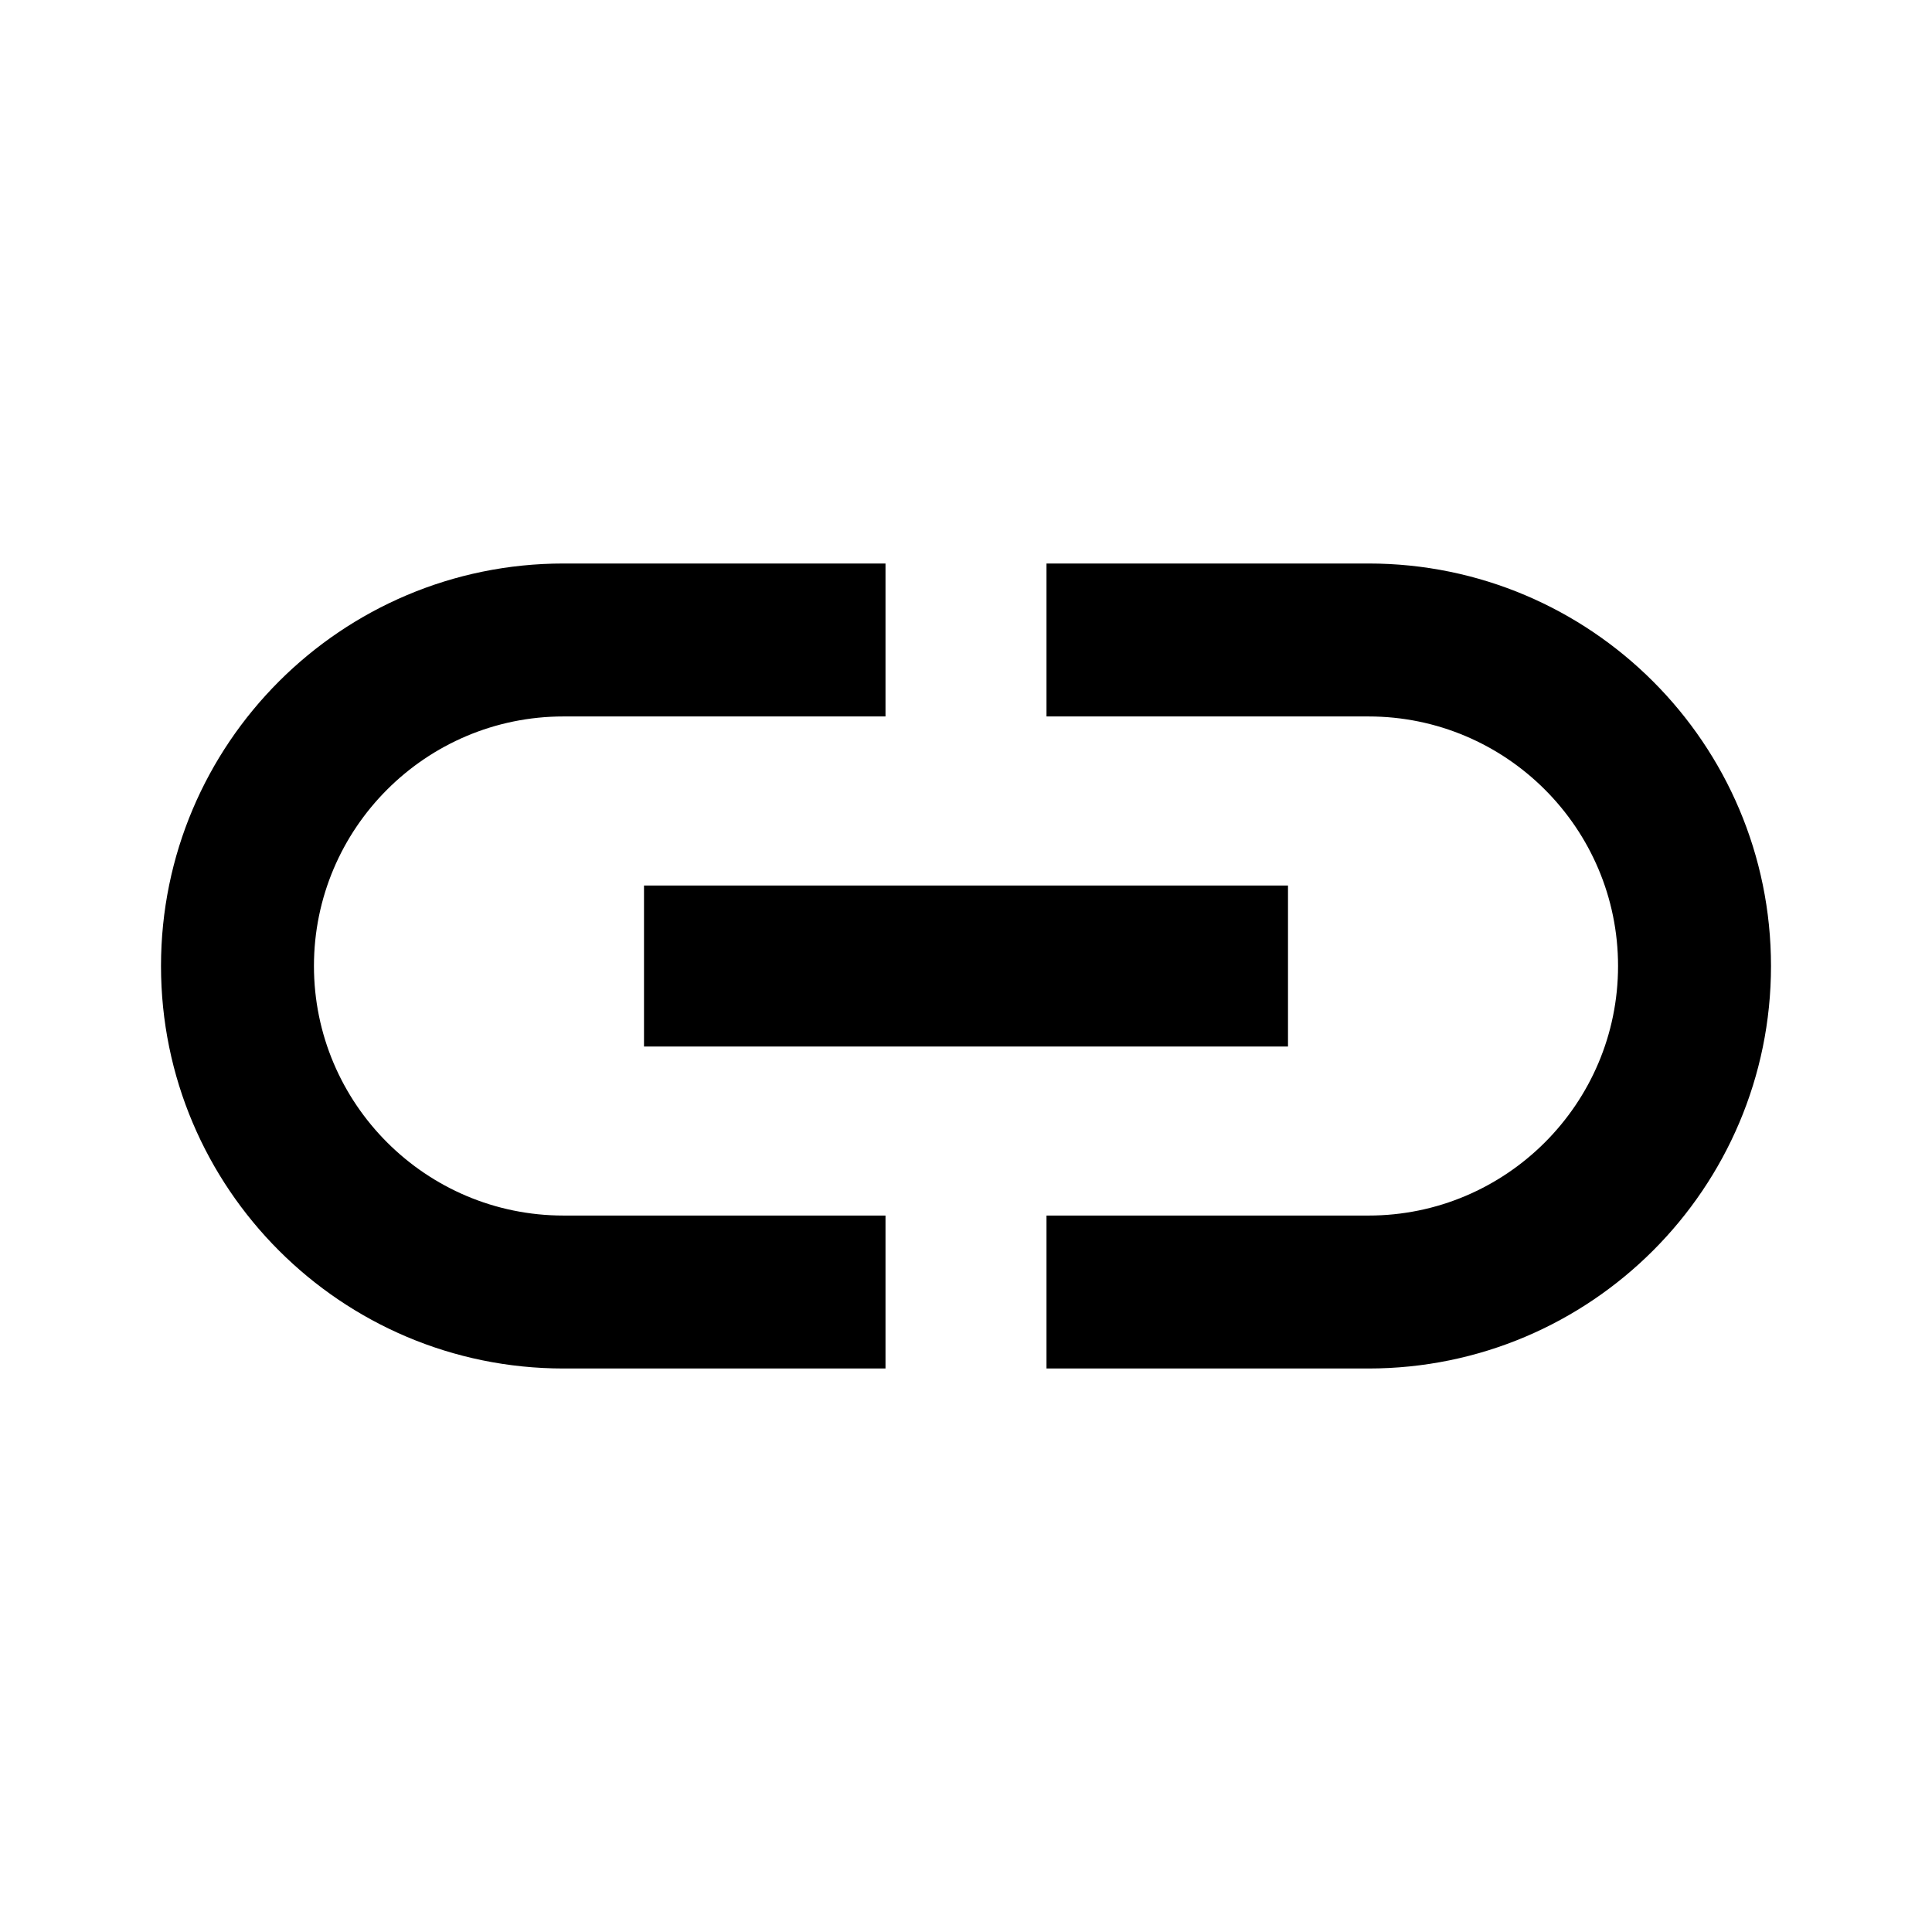
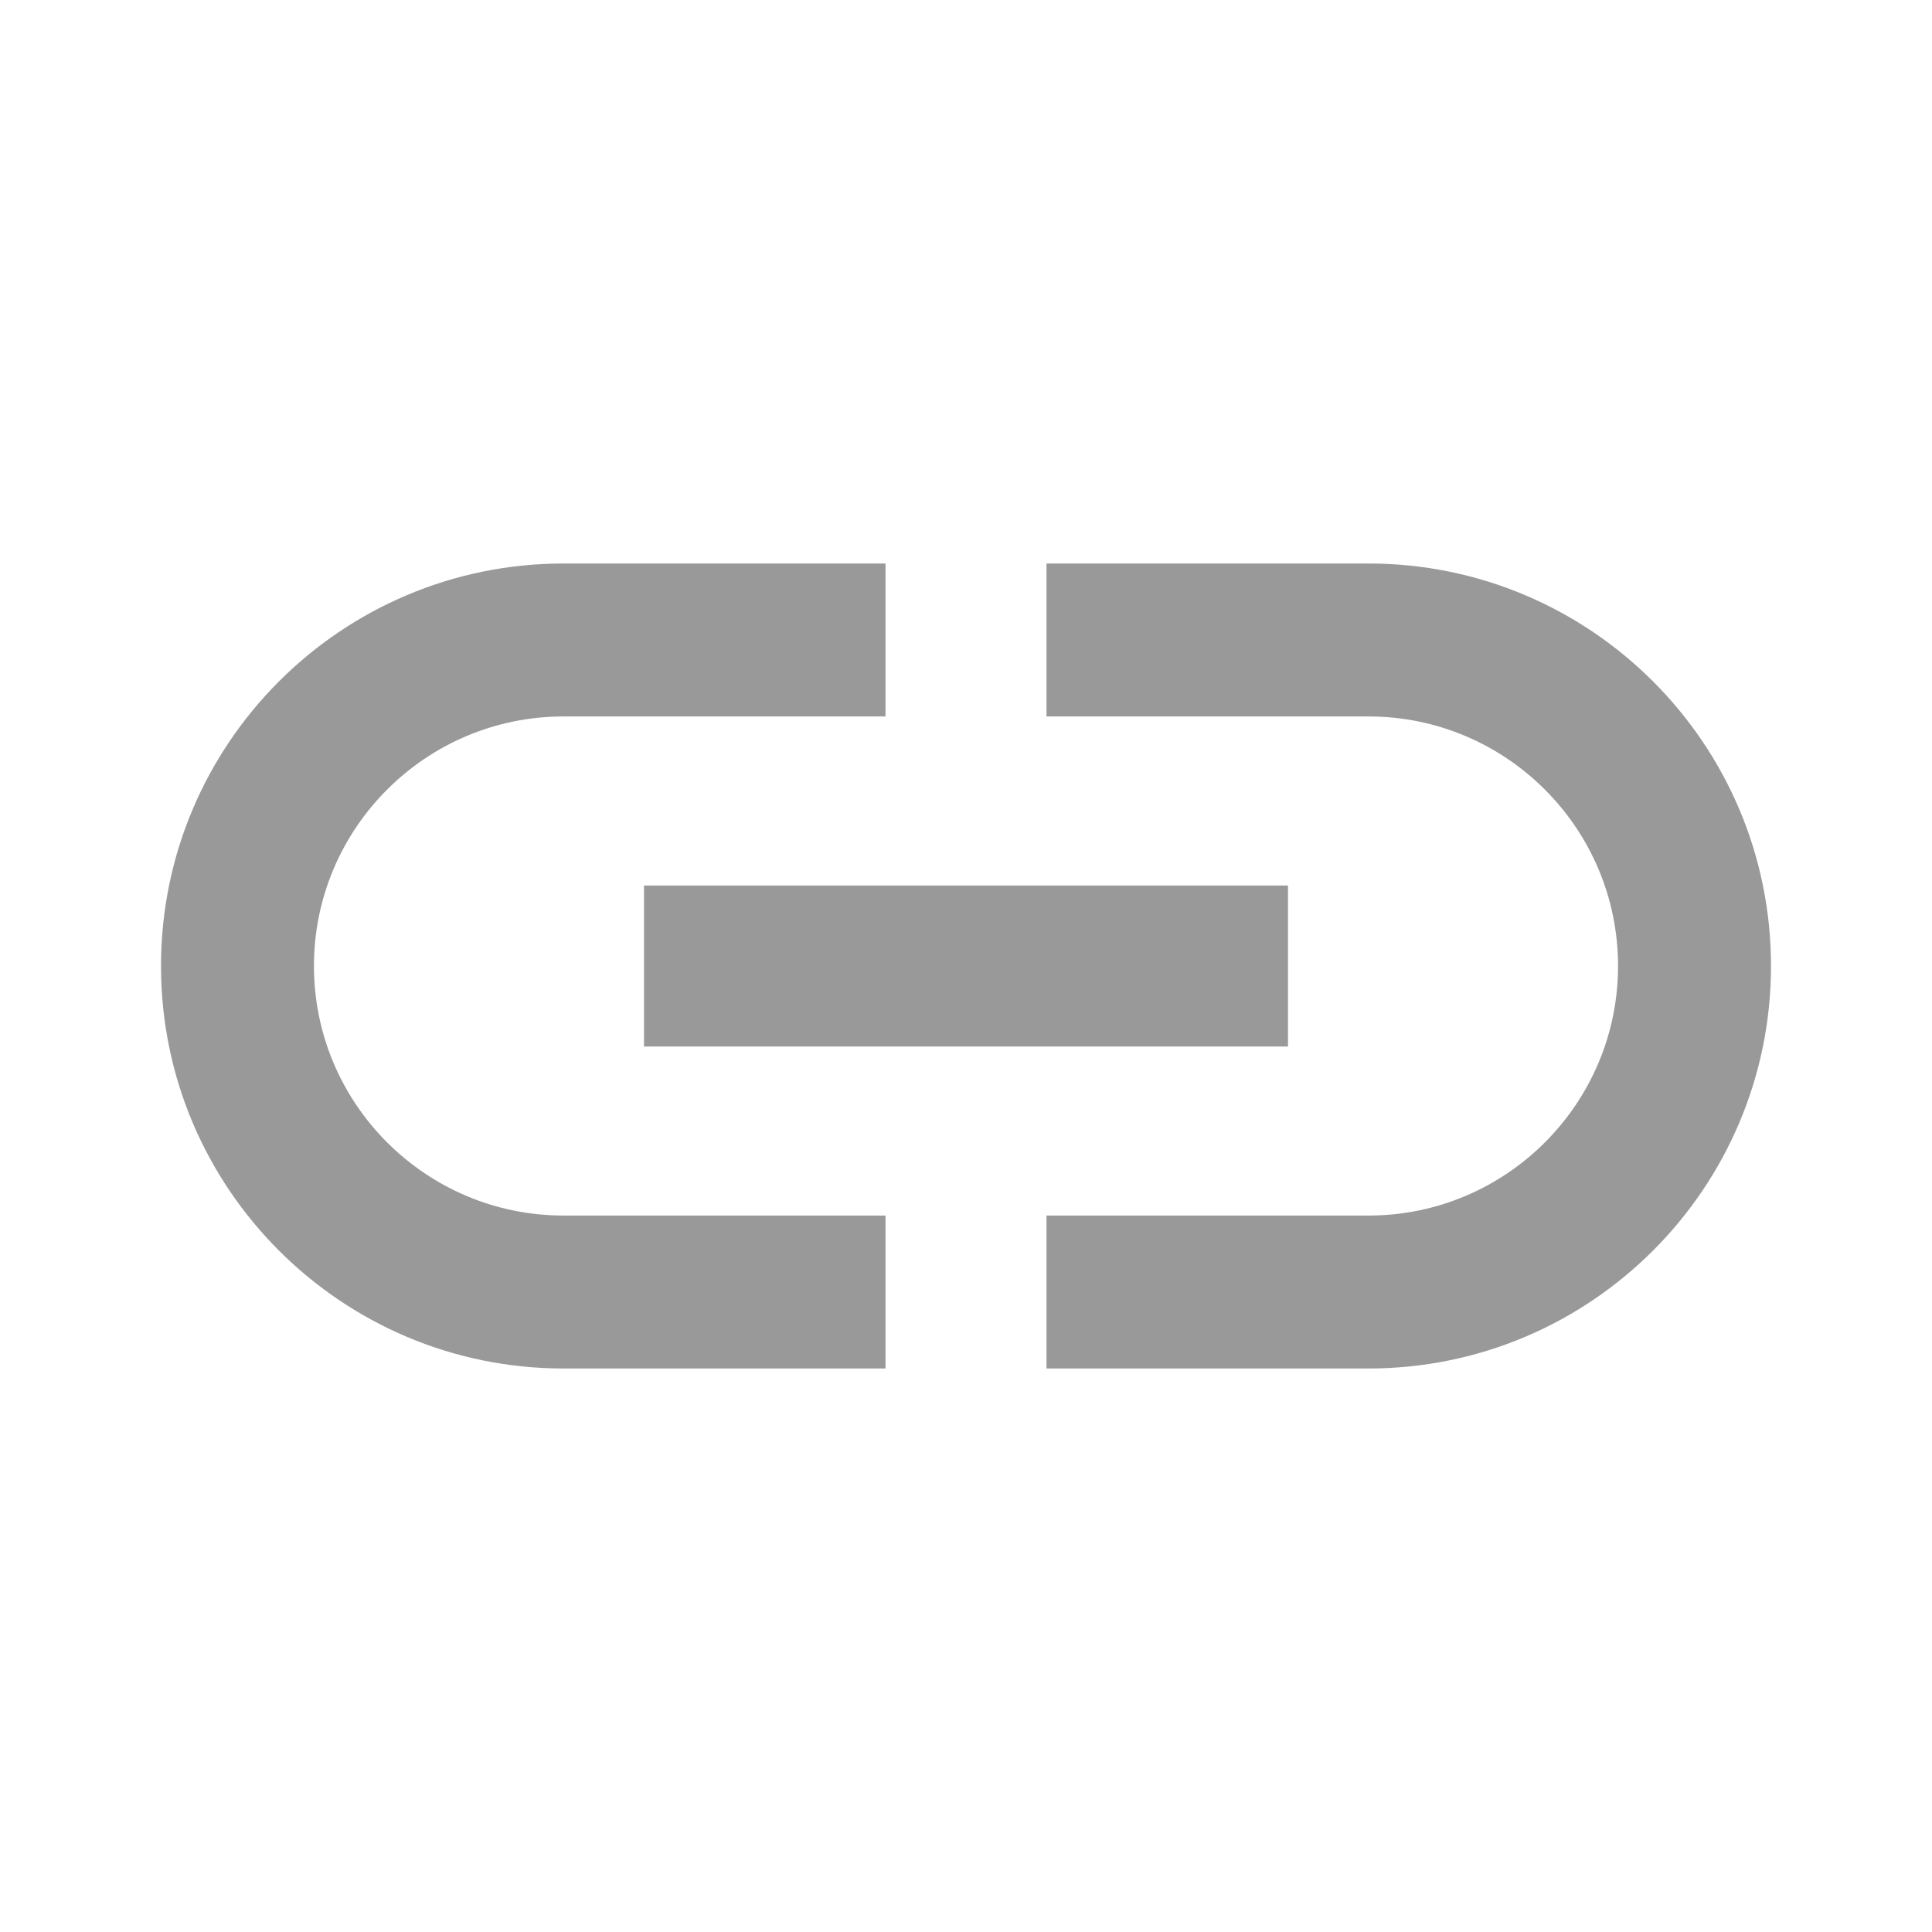
- <svg xmlns="http://www.w3.org/2000/svg" t="1495100222887" class="icon" style="" viewBox="0 0 1024 1024" version="1.1" p-id="2185" width="200" height="200">
+ <svg xmlns="http://www.w3.org/2000/svg" t="1495100222887" class="icon" style="" fill="#999" viewBox="0 0 1024 1024" version="1.1" p-id="2185" width="200" height="200">
  <defs>
    <style type="text/css" />
  </defs>
  <path d="M166.4 512c0-72.96 59.307-132.267 132.267-132.267h170.667V298.667H298.667c-117.76 0-213.333 95.573-213.333 213.333s95.573 213.333 213.333 213.333h170.667v-81.067H298.667c-72.96 0-132.267-59.307-132.267-132.267zM341.333 554.667h341.333v-85.333H341.333v85.333z m384-256h-170.667v81.067h170.667c72.96 0 132.267 59.307 132.267 132.267s-59.307 132.267-132.267 132.267h-170.667V725.333h170.667c117.76 0 213.333-95.573 213.333-213.333s-95.573-213.333-213.333-213.333z" p-id="2186" />
</svg>
